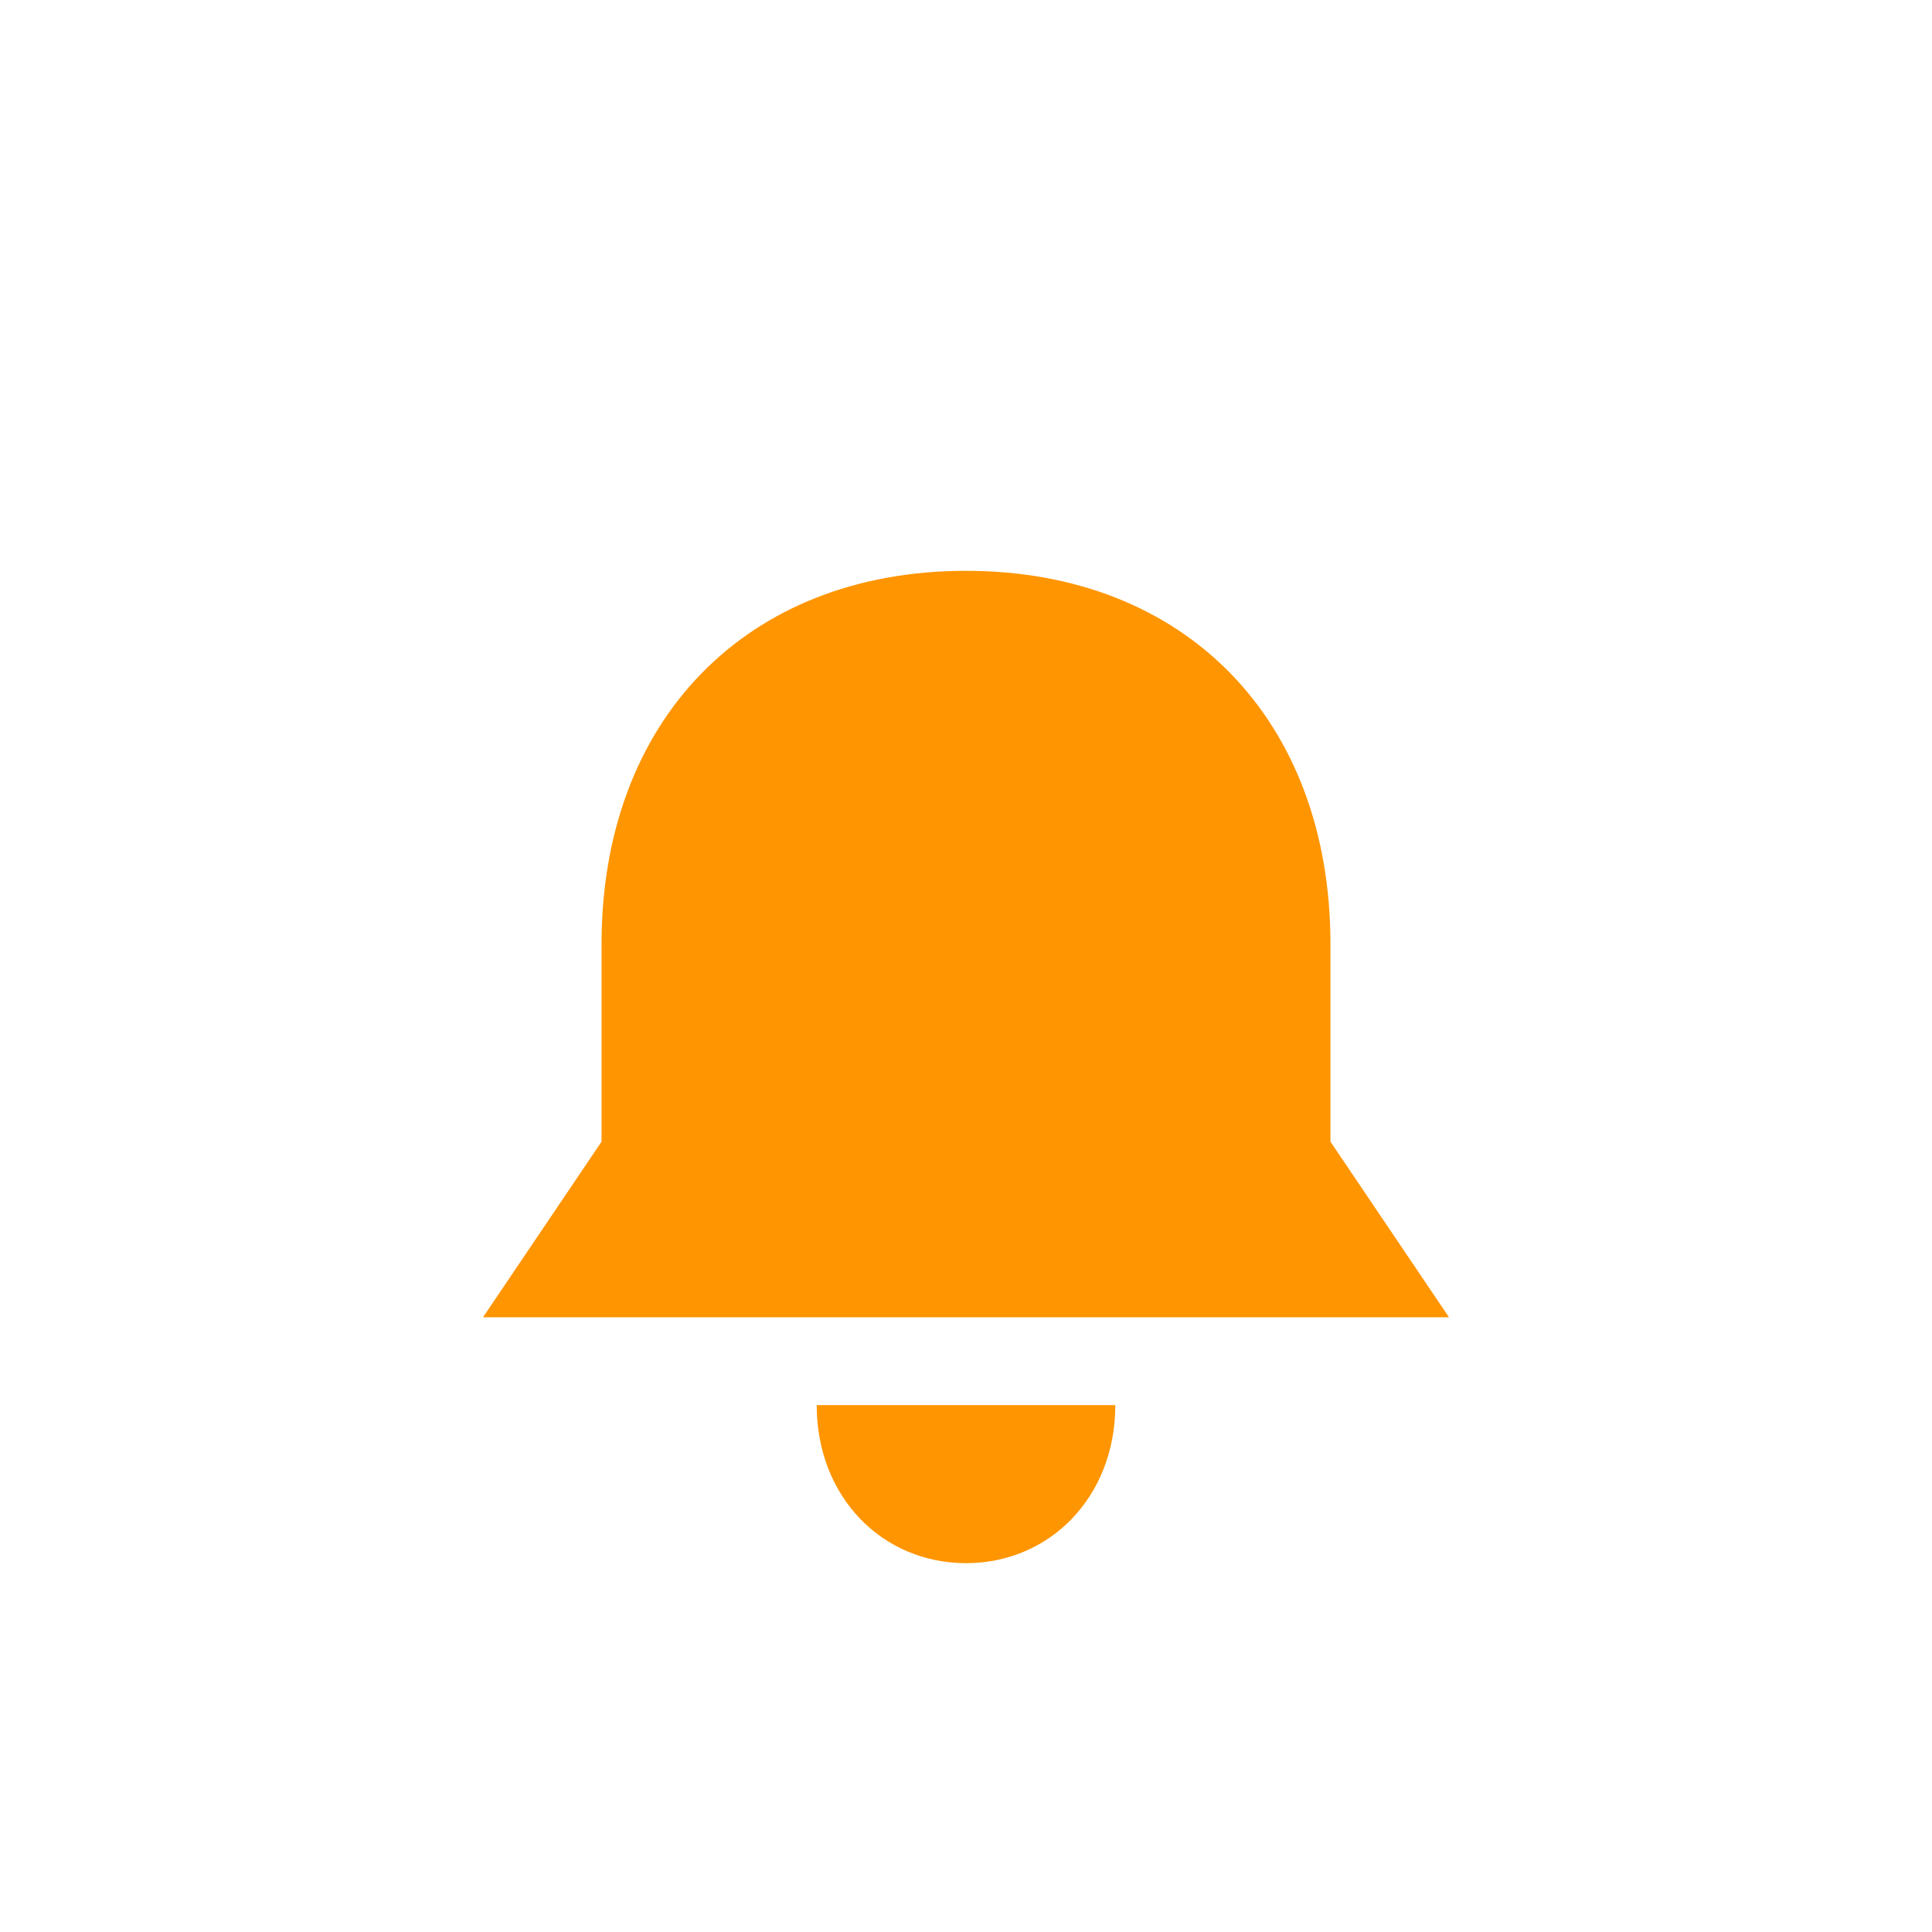
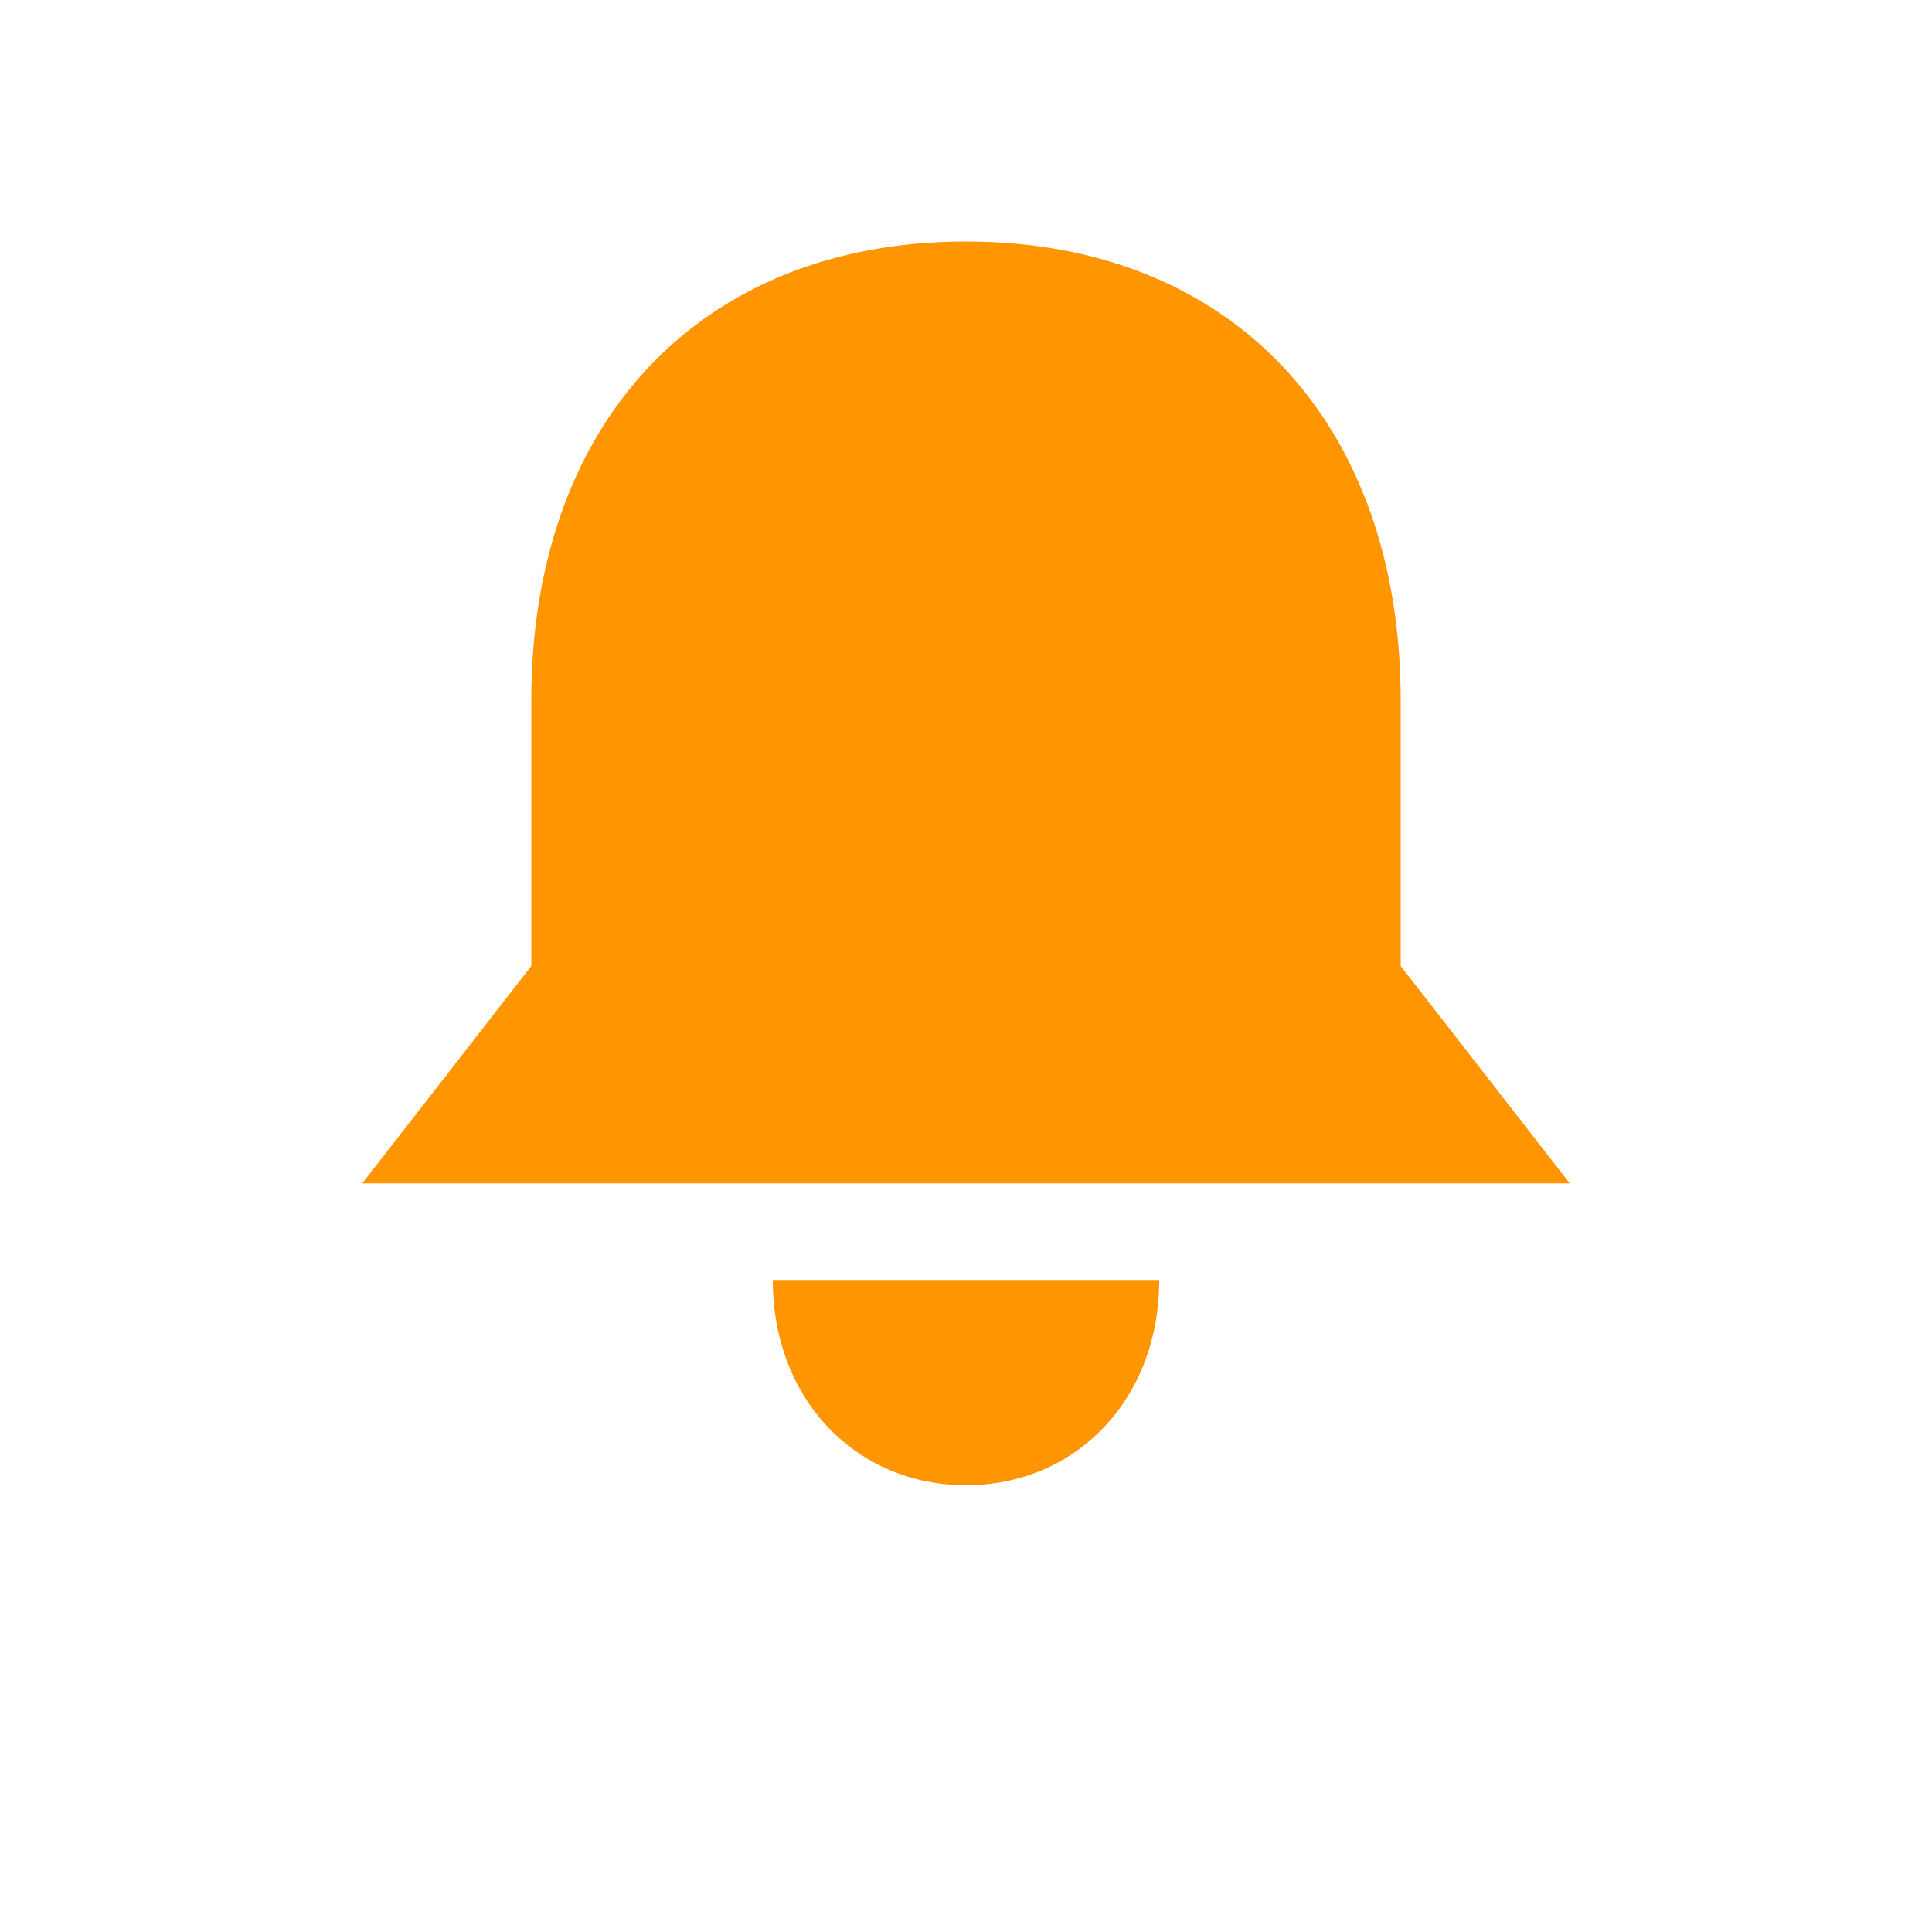
- <svg xmlns="http://www.w3.org/2000/svg" width="15" height="15" viewBox="0 0 44 44">
-   <path d="M22 13 C17 13 13.7 16.4 13.7 21.5 V26 L11 30 H33 L30.3 26 V21.5 C30.3 16.4 27 13 22 13 Z" fill="#FF9500" />
-   <path d="M18.6 32 H25.4 C25.4 34.1 23.9 35.6 22 35.6 C20.1 35.6 18.6 34.1 18.6 32 Z" fill="#FF9500" />
+ <svg xmlns="http://www.w3.org/2000/svg" width="16" height="16" viewBox="0 0 16 16">
+   <path d="M8 2 C5.8 2 4.4 3.5 4.4 5.8 V8 L3 9.8 H13 L11.6 8 V5.8 C11.6 3.5 10.2 2 8 2 Z" fill="#FF9500" />
+   <path d="M6.4 10.6 H9.6 C9.6 11.6 8.9 12.3 8 12.3 C7.1 12.3 6.4 11.6 6.4 10.6 Z" fill="#FF9500" />
</svg>
